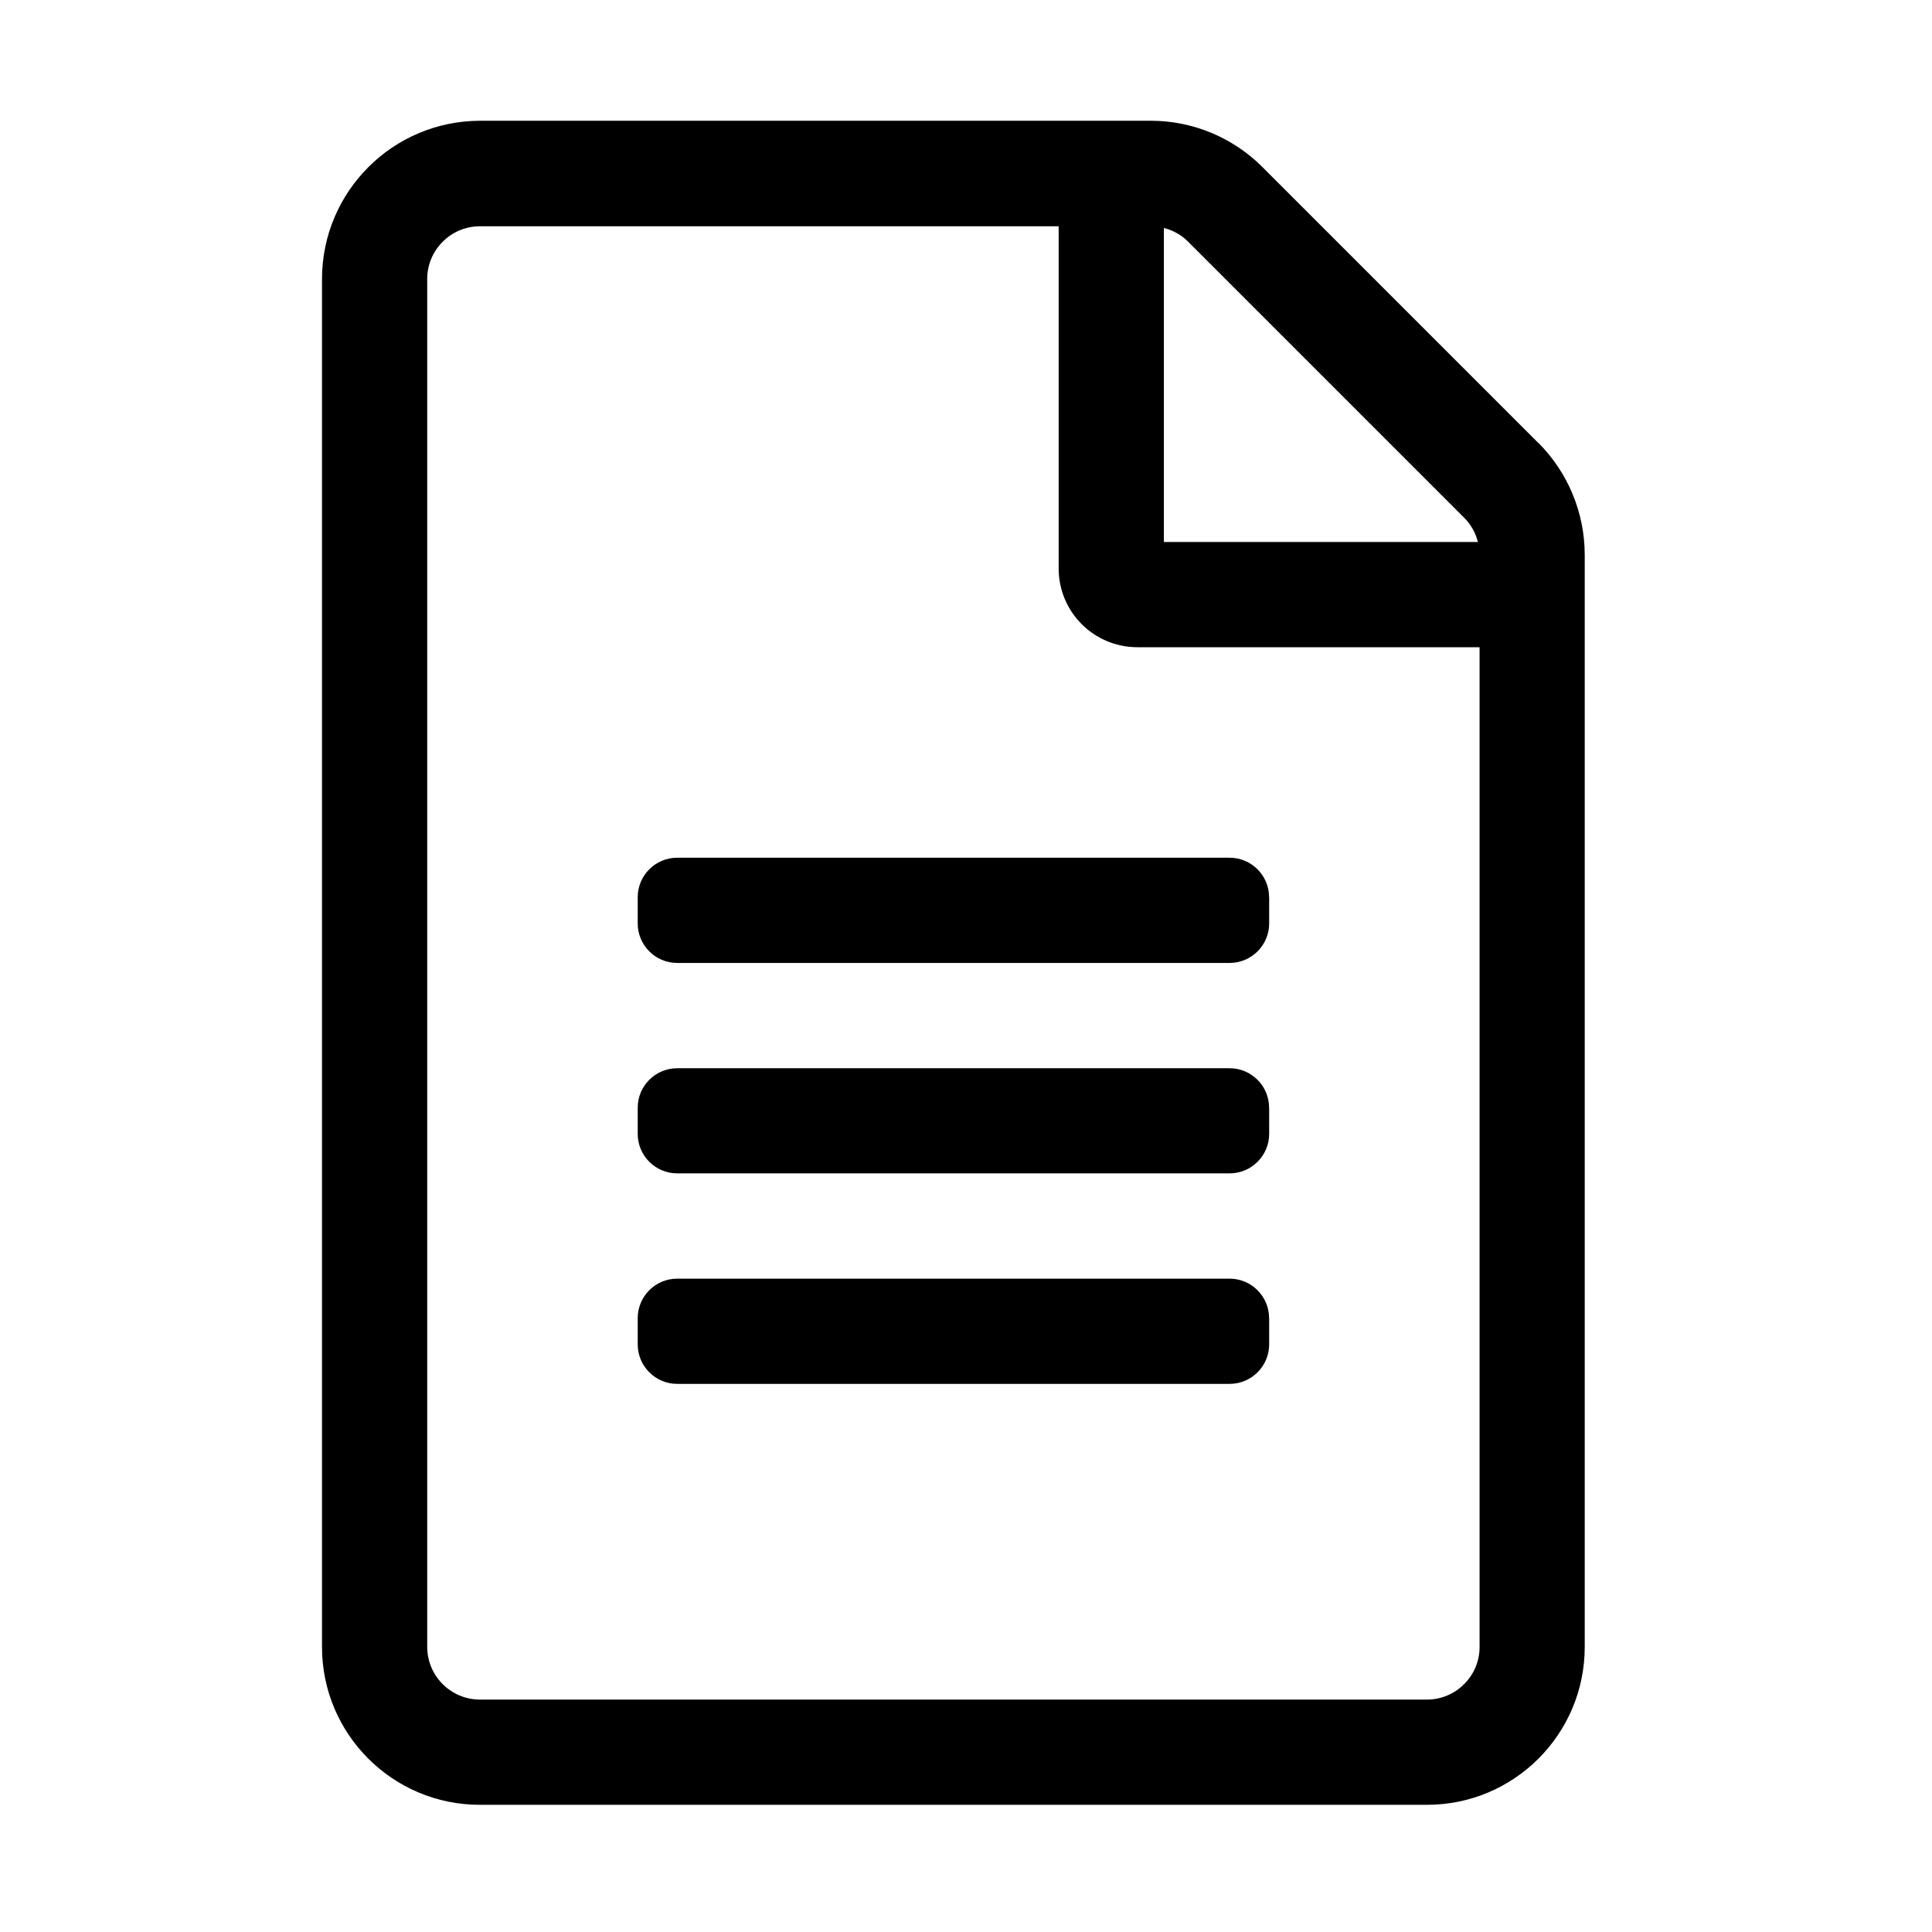
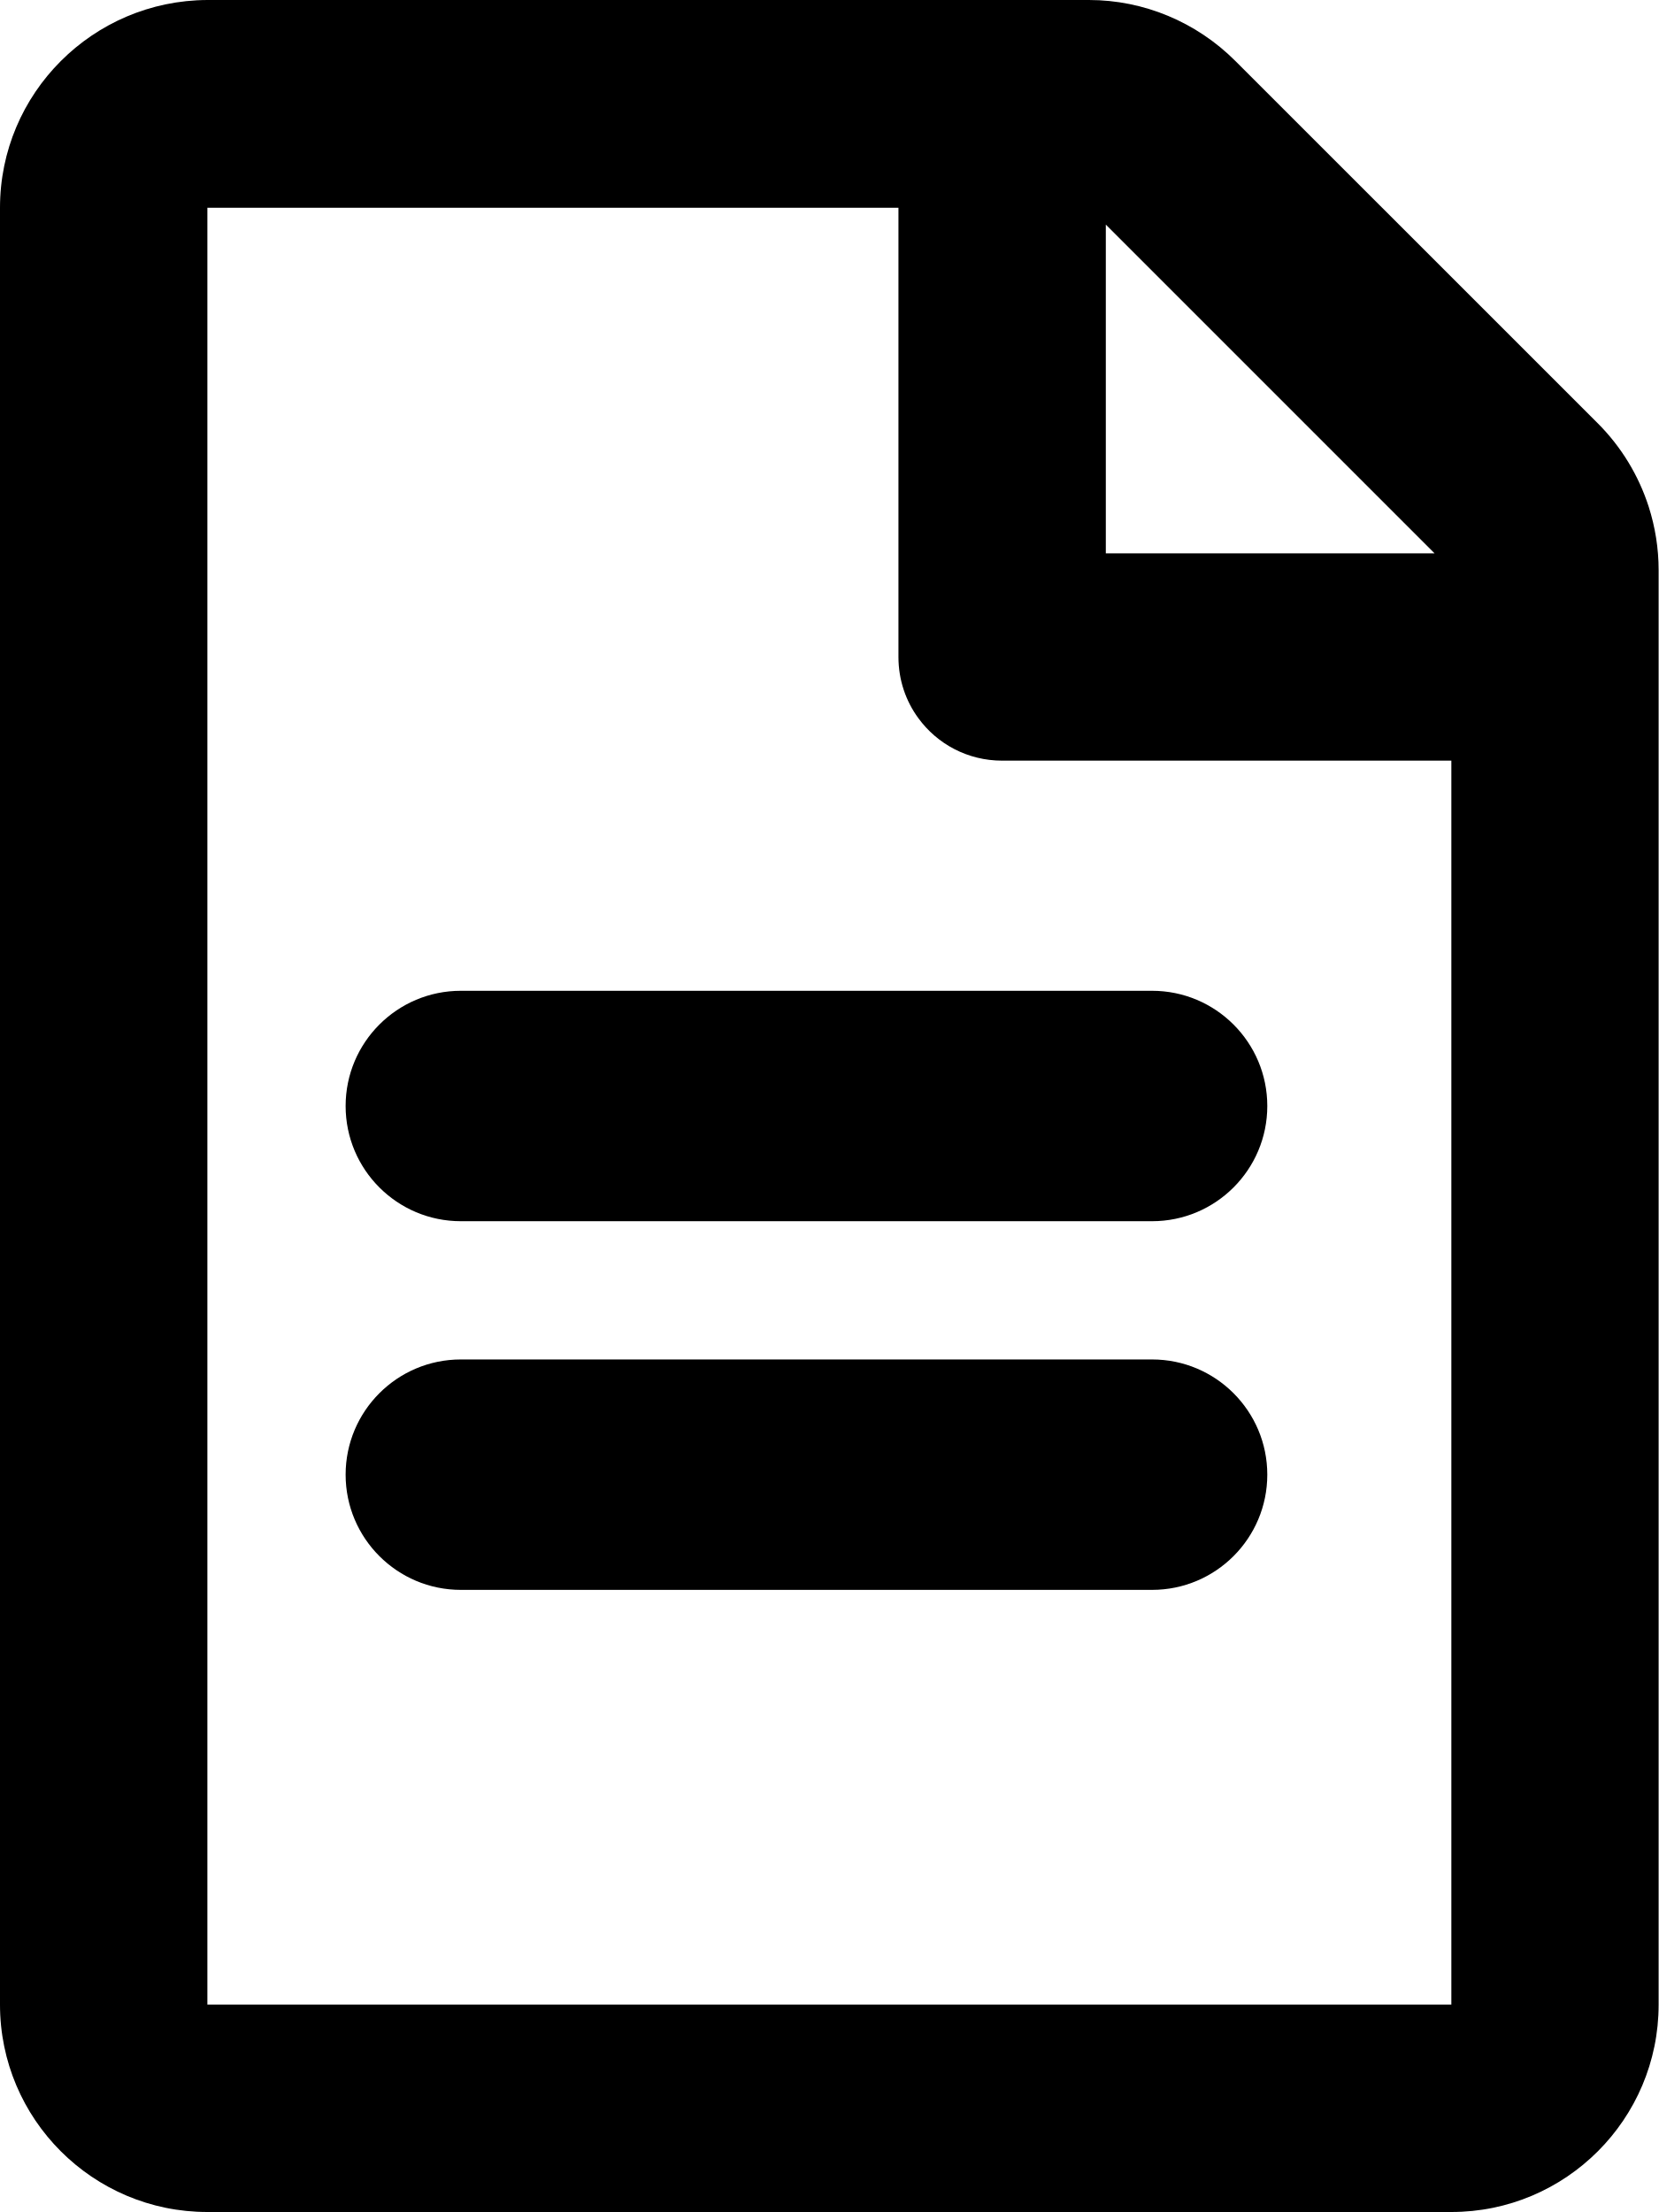
- <svg xmlns="http://www.w3.org/2000/svg" width="24px" height="24px" viewBox="0 0 24 24">
-   <path d="M19.11 5.503l-3.427-3.427A1.96 1.96 0 0014.3 1.5H5.96A1.967 1.967 0 004 3.465v16.994c0 1.083.878 1.961 1.96 1.961h11.766c1.083 0 1.96-.878 1.96-1.96V6.891a1.97 1.97 0 00-.575-1.389zm-.922.928a.643.643 0 01.171.302h-3.901V2.832a.643.643 0 01.302.171l3.428 3.428zm-.462 14.682H5.961a.656.656 0 01-.654-.654V3.465c0-.36.294-.654.654-.654h7.19V7.06c0 .543.437.98.98.98h4.249v12.42c0 .359-.294.653-.654.653zm-1.96-9.968v.327c0 .27-.221.49-.491.49H8.412c-.27 0-.49-.22-.49-.49v-.327c0-.27.22-.49.49-.49h6.863c.27 0 .49.22.49.49zm0 2.615v.326c0 .27-.221.49-.491.49H8.412c-.27 0-.49-.22-.49-.49v-.326c0-.27.22-.49.49-.49h6.863c.27 0 .49.22.49.49zm0 2.614v.327c0 .27-.221.49-.491.49H8.412c-.27 0-.49-.22-.49-.49v-.327c0-.27.22-.49.49-.49h6.863c.27 0 .49.22.49.49z" fill="#000" fill-rule="nonzero" />
+ <svg xmlns="http://www.w3.org/2000/svg" width="18" height="24" viewBox="0 0 18 24" fill="none">
+   <path d="M3.75 12C3.75 11.31 4.31 10.75 5 10.75H12.5C13.19 10.75 13.75 11.31 13.75 12C13.75 12.69 13.19 13.25 12.5 13.25H5C4.31 13.25 3.75 12.69 3.75 12Z" fill="#000" />
+   <path d="M3.75 16C3.75 15.31 4.31 14.75 5 14.75H12.5C13.19 14.75 13.75 15.31 13.75 16C13.75 16.69 13.19 17.25 12.5 17.25H5C4.31 17.25 3.75 16.69 3.75 16Z" fill="#000" />
+   <path fill-rule="evenodd" clip-rule="evenodd" d="M13.403 0.661L17.336 4.593C17.591 4.848 17.779 5.159 17.888 5.497C17.959 5.719 17.996 5.951 17.996 6.186V21.75C17.996 22.992 16.989 24 15.747 24H2.25C1.008 24 0 22.992 0 21.75V2.254C0 1.012 1.008 0.005 2.25 0H11.815C12.41 0 12.981 0.239 13.403 0.661ZM11.998 6.004H15.565L11.998 2.437V6.004ZM2.25 2.254V21.75H15.747V8.253H10.873C10.499 8.253 10.168 8.072 9.964 7.792C9.828 7.607 9.748 7.377 9.748 7.128V2.254H2.25Z" fill="#000" />
</svg>
